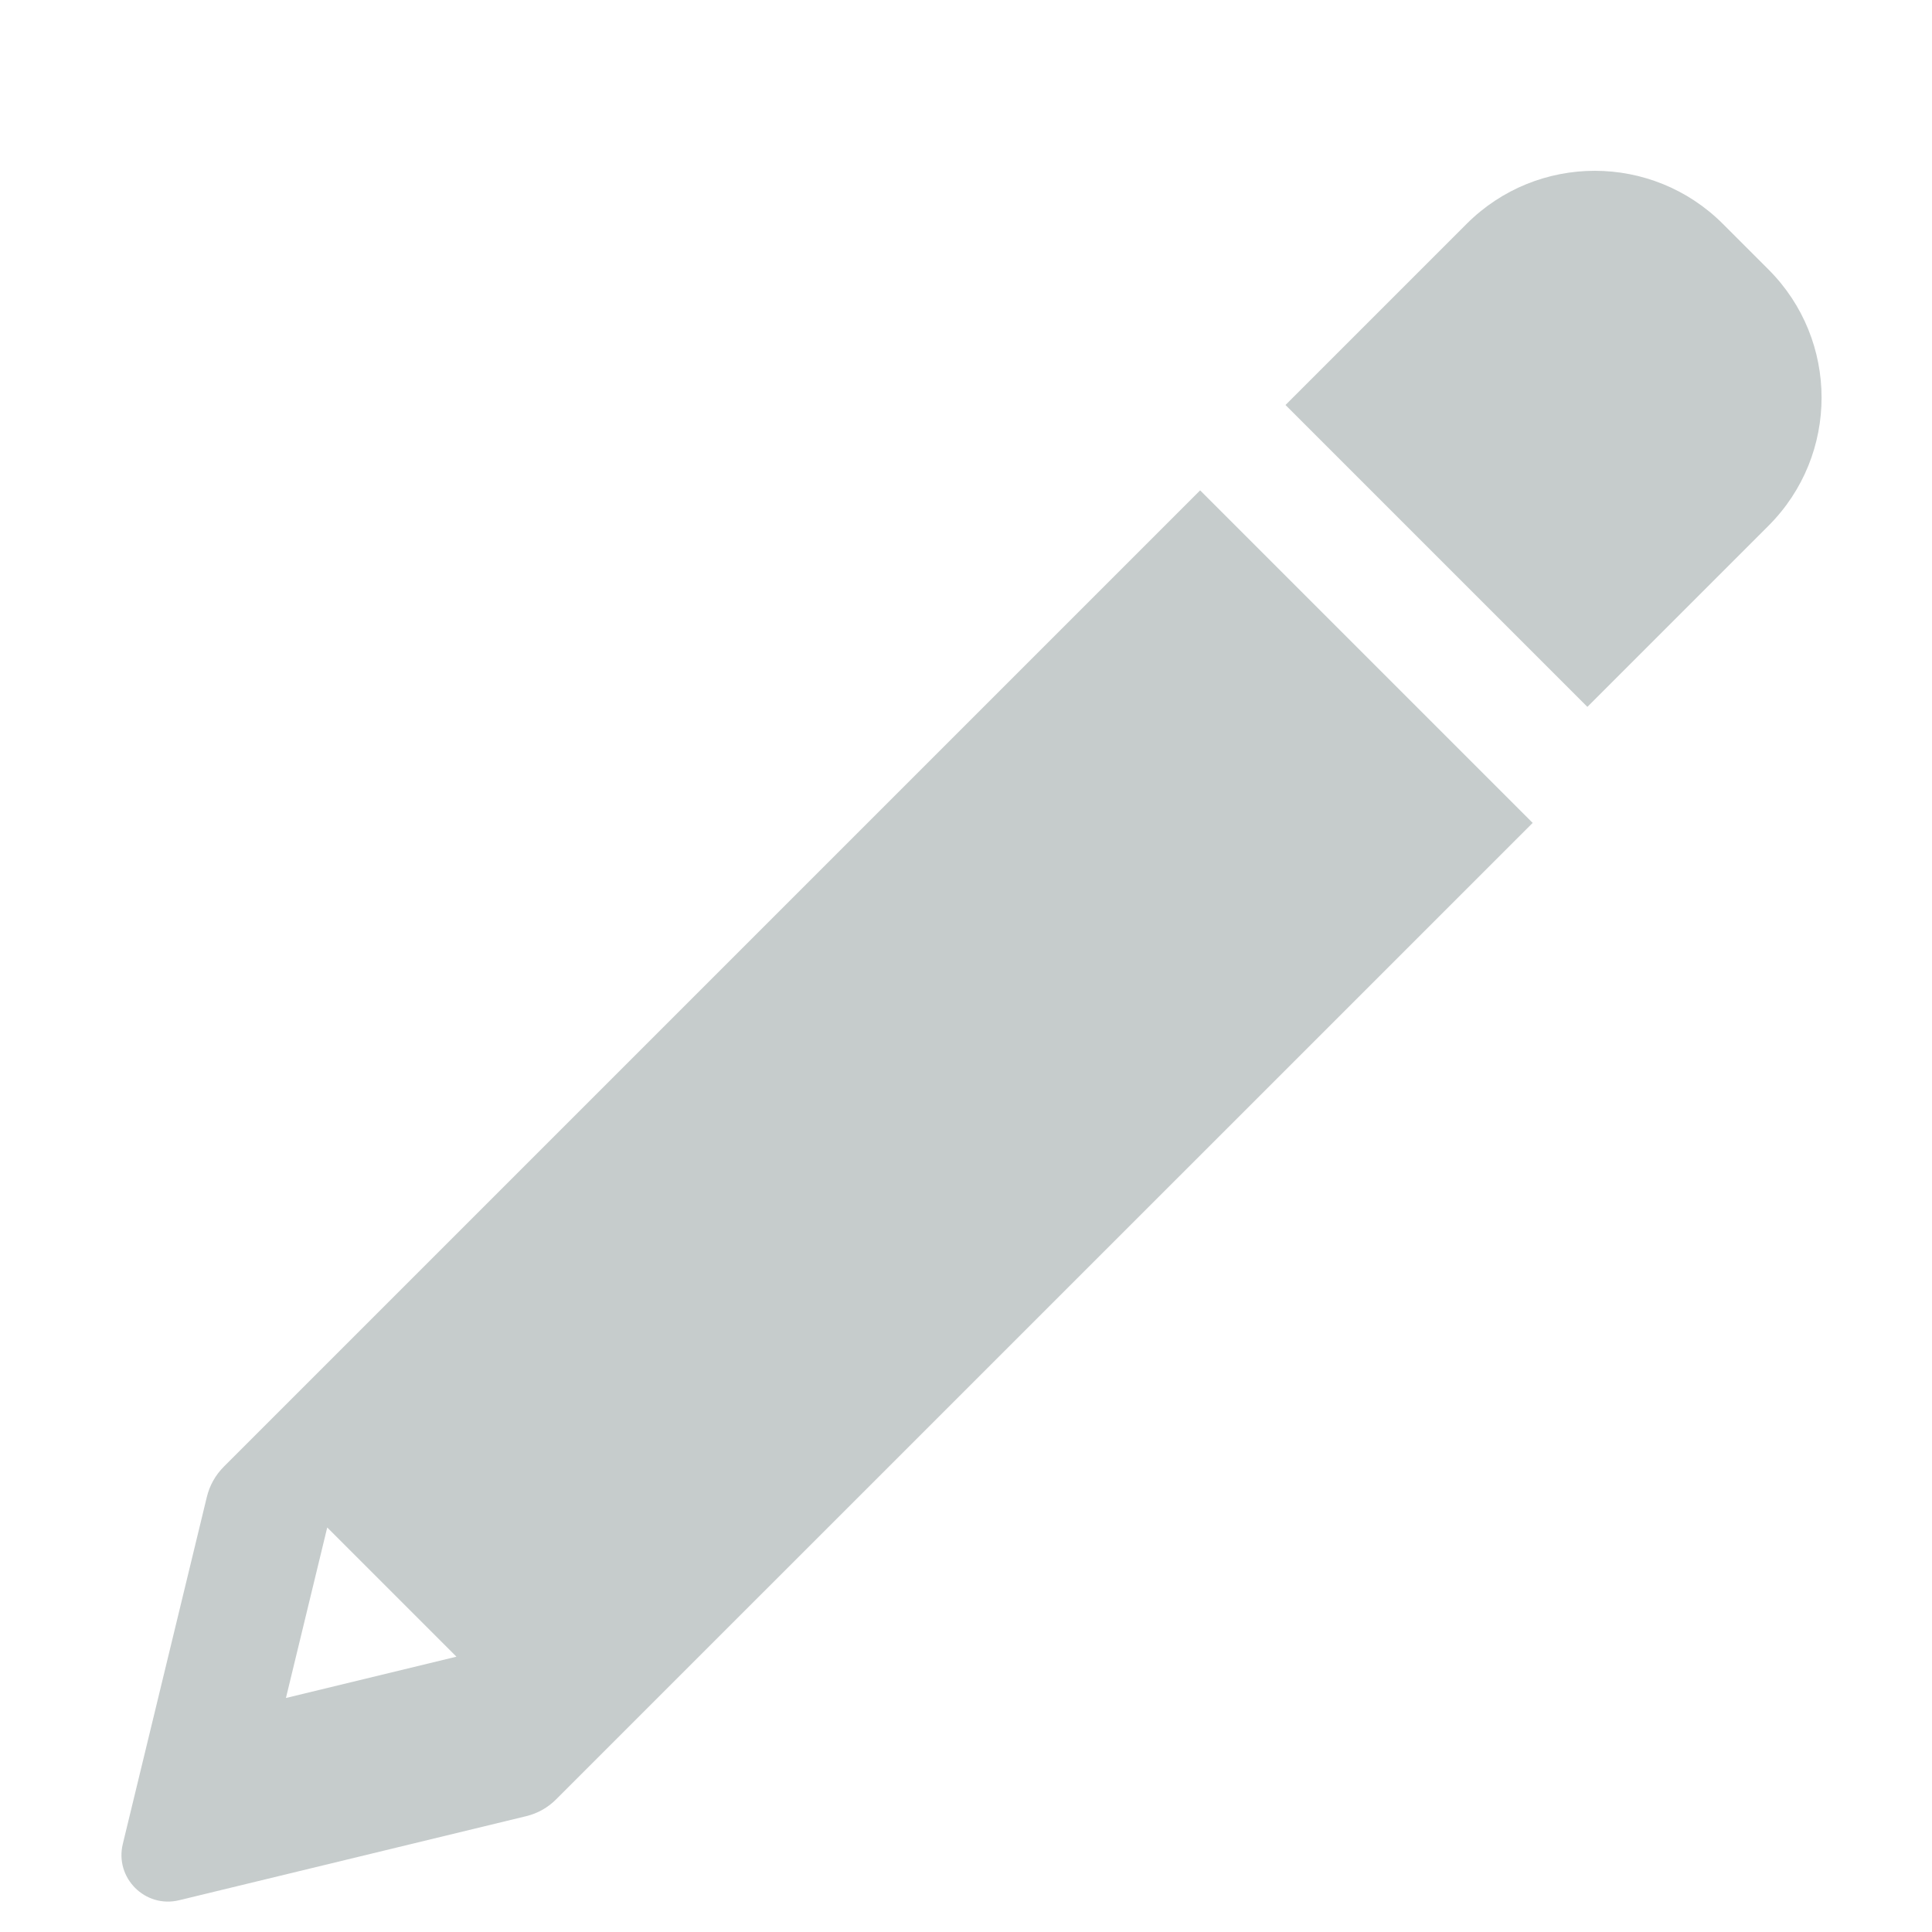
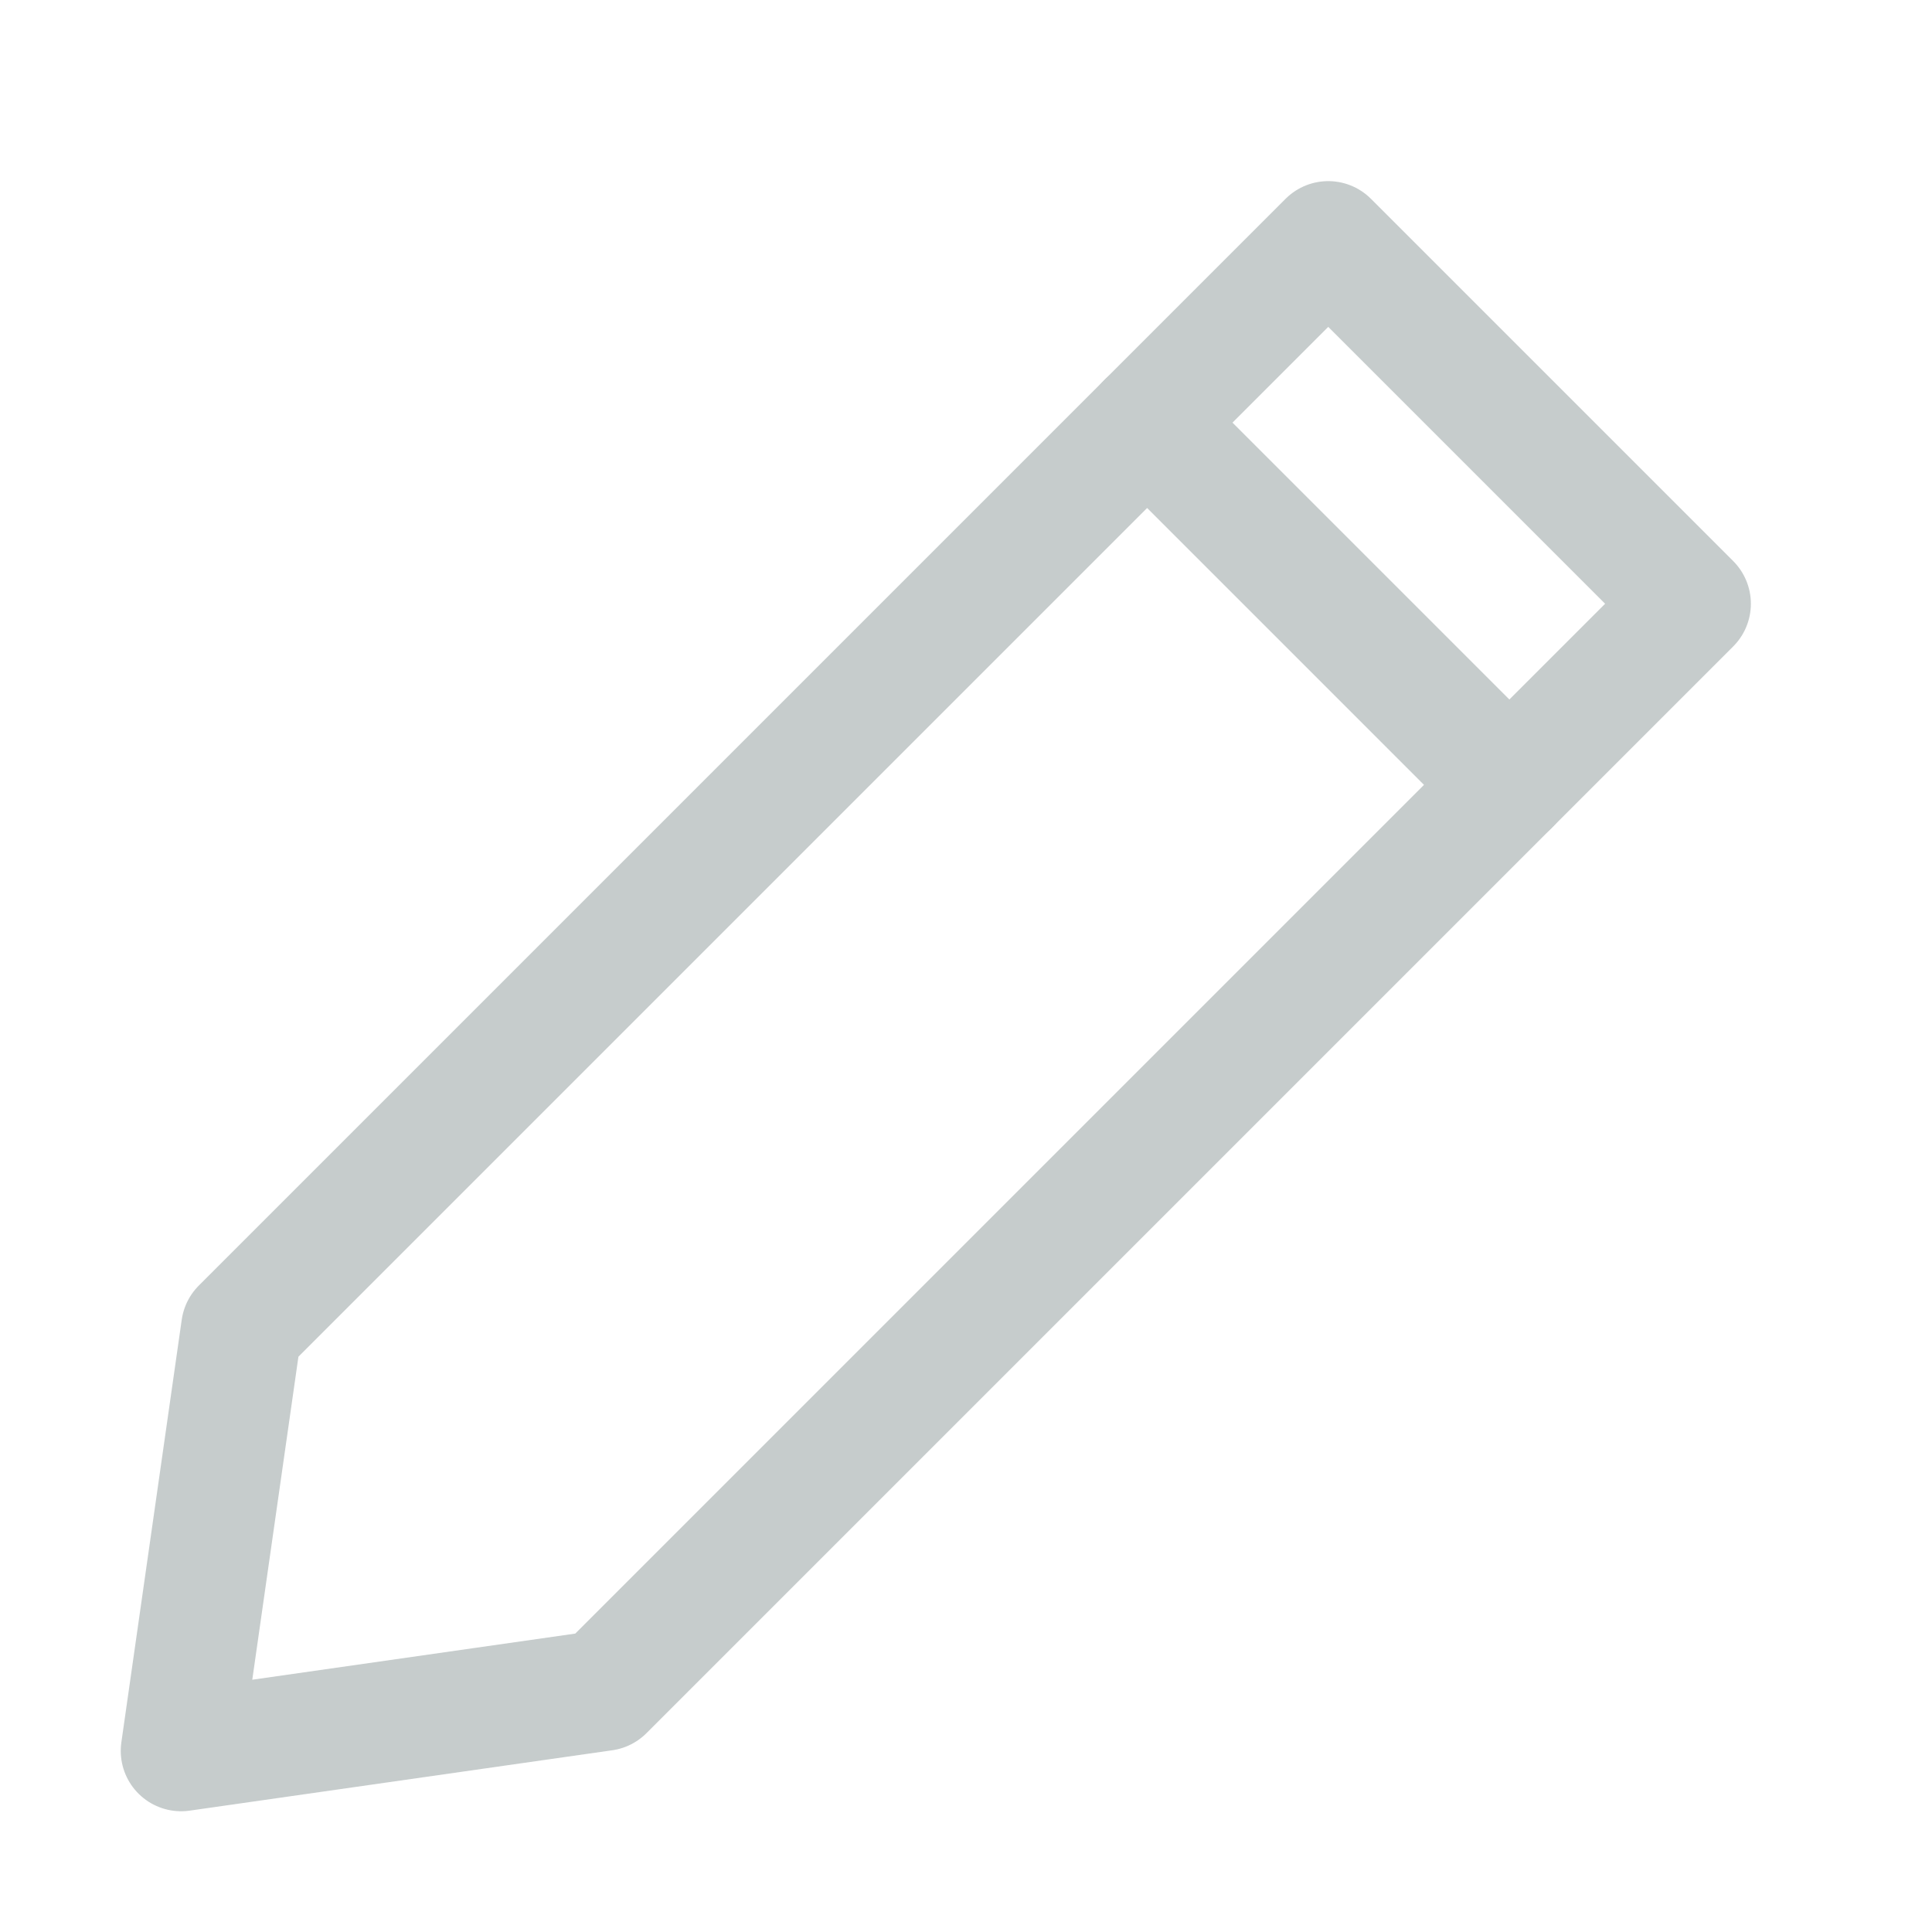
<svg xmlns="http://www.w3.org/2000/svg" width="16" height="16" viewBox="0 0 16 16" fill="none">
-   <path fill-rule="evenodd" clip-rule="evenodd" d="M12.146 1.854C12.732 1.268 13.682 1.268 14.268 1.854L14.646 2.232C15.232 2.818 15.232 3.768 14.646 4.354L13.146 5.854L10.646 3.354L12.146 1.854ZM9.939 4.061L1.854 12.146C1.784 12.216 1.736 12.302 1.713 12.397L1.017 15.271C0.949 15.552 1.202 15.805 1.483 15.737L4.357 15.041C4.452 15.018 4.538 14.97 4.607 14.9L12.693 6.815L9.939 4.061ZM3.78 13.72L2.368 14.062L2.71 12.65L3.78 13.72Z" fill="#c6cccc" />
+   <path d="M11 2L14 5L5 14L1.5 14.5L2 11L11 2Z" stroke="#c6cccc" stroke-linejoin="round" stroke-linecap="round" />
+   <path d="M9.5 3.5L12.5 6.5" stroke="#c6cccc" stroke-linejoin="round" stroke-linecap="round" />
</svg>
